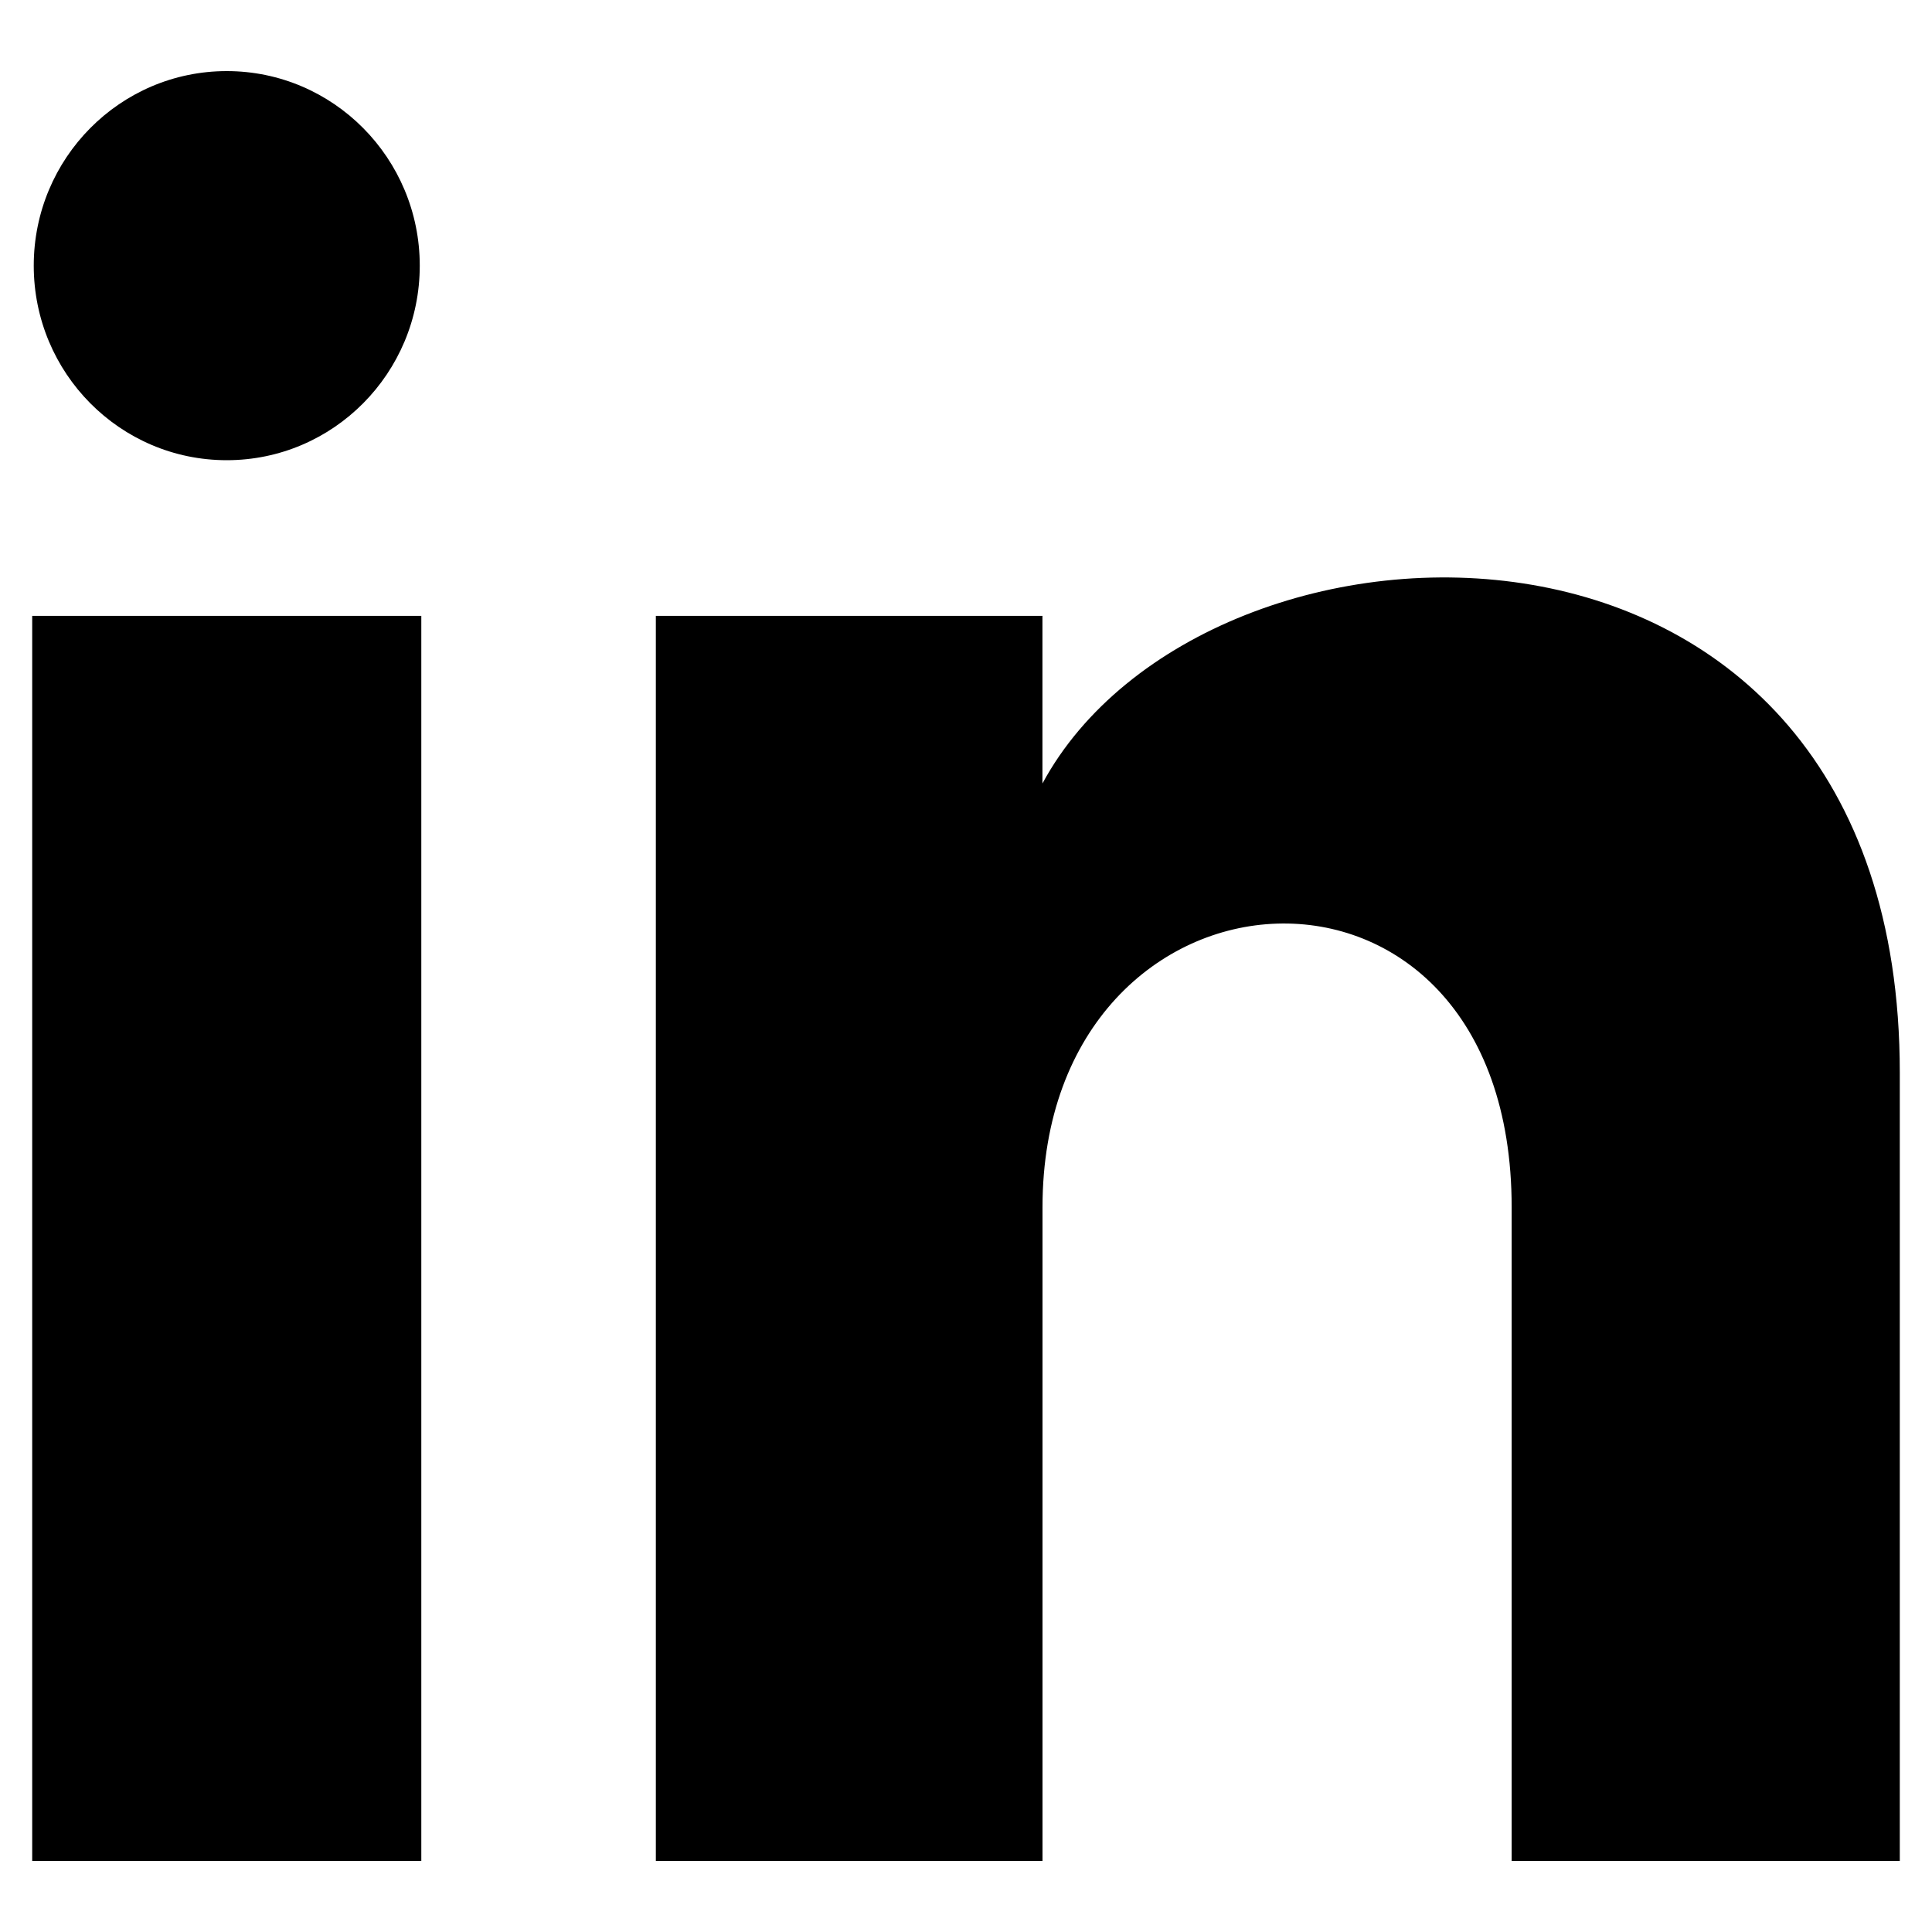
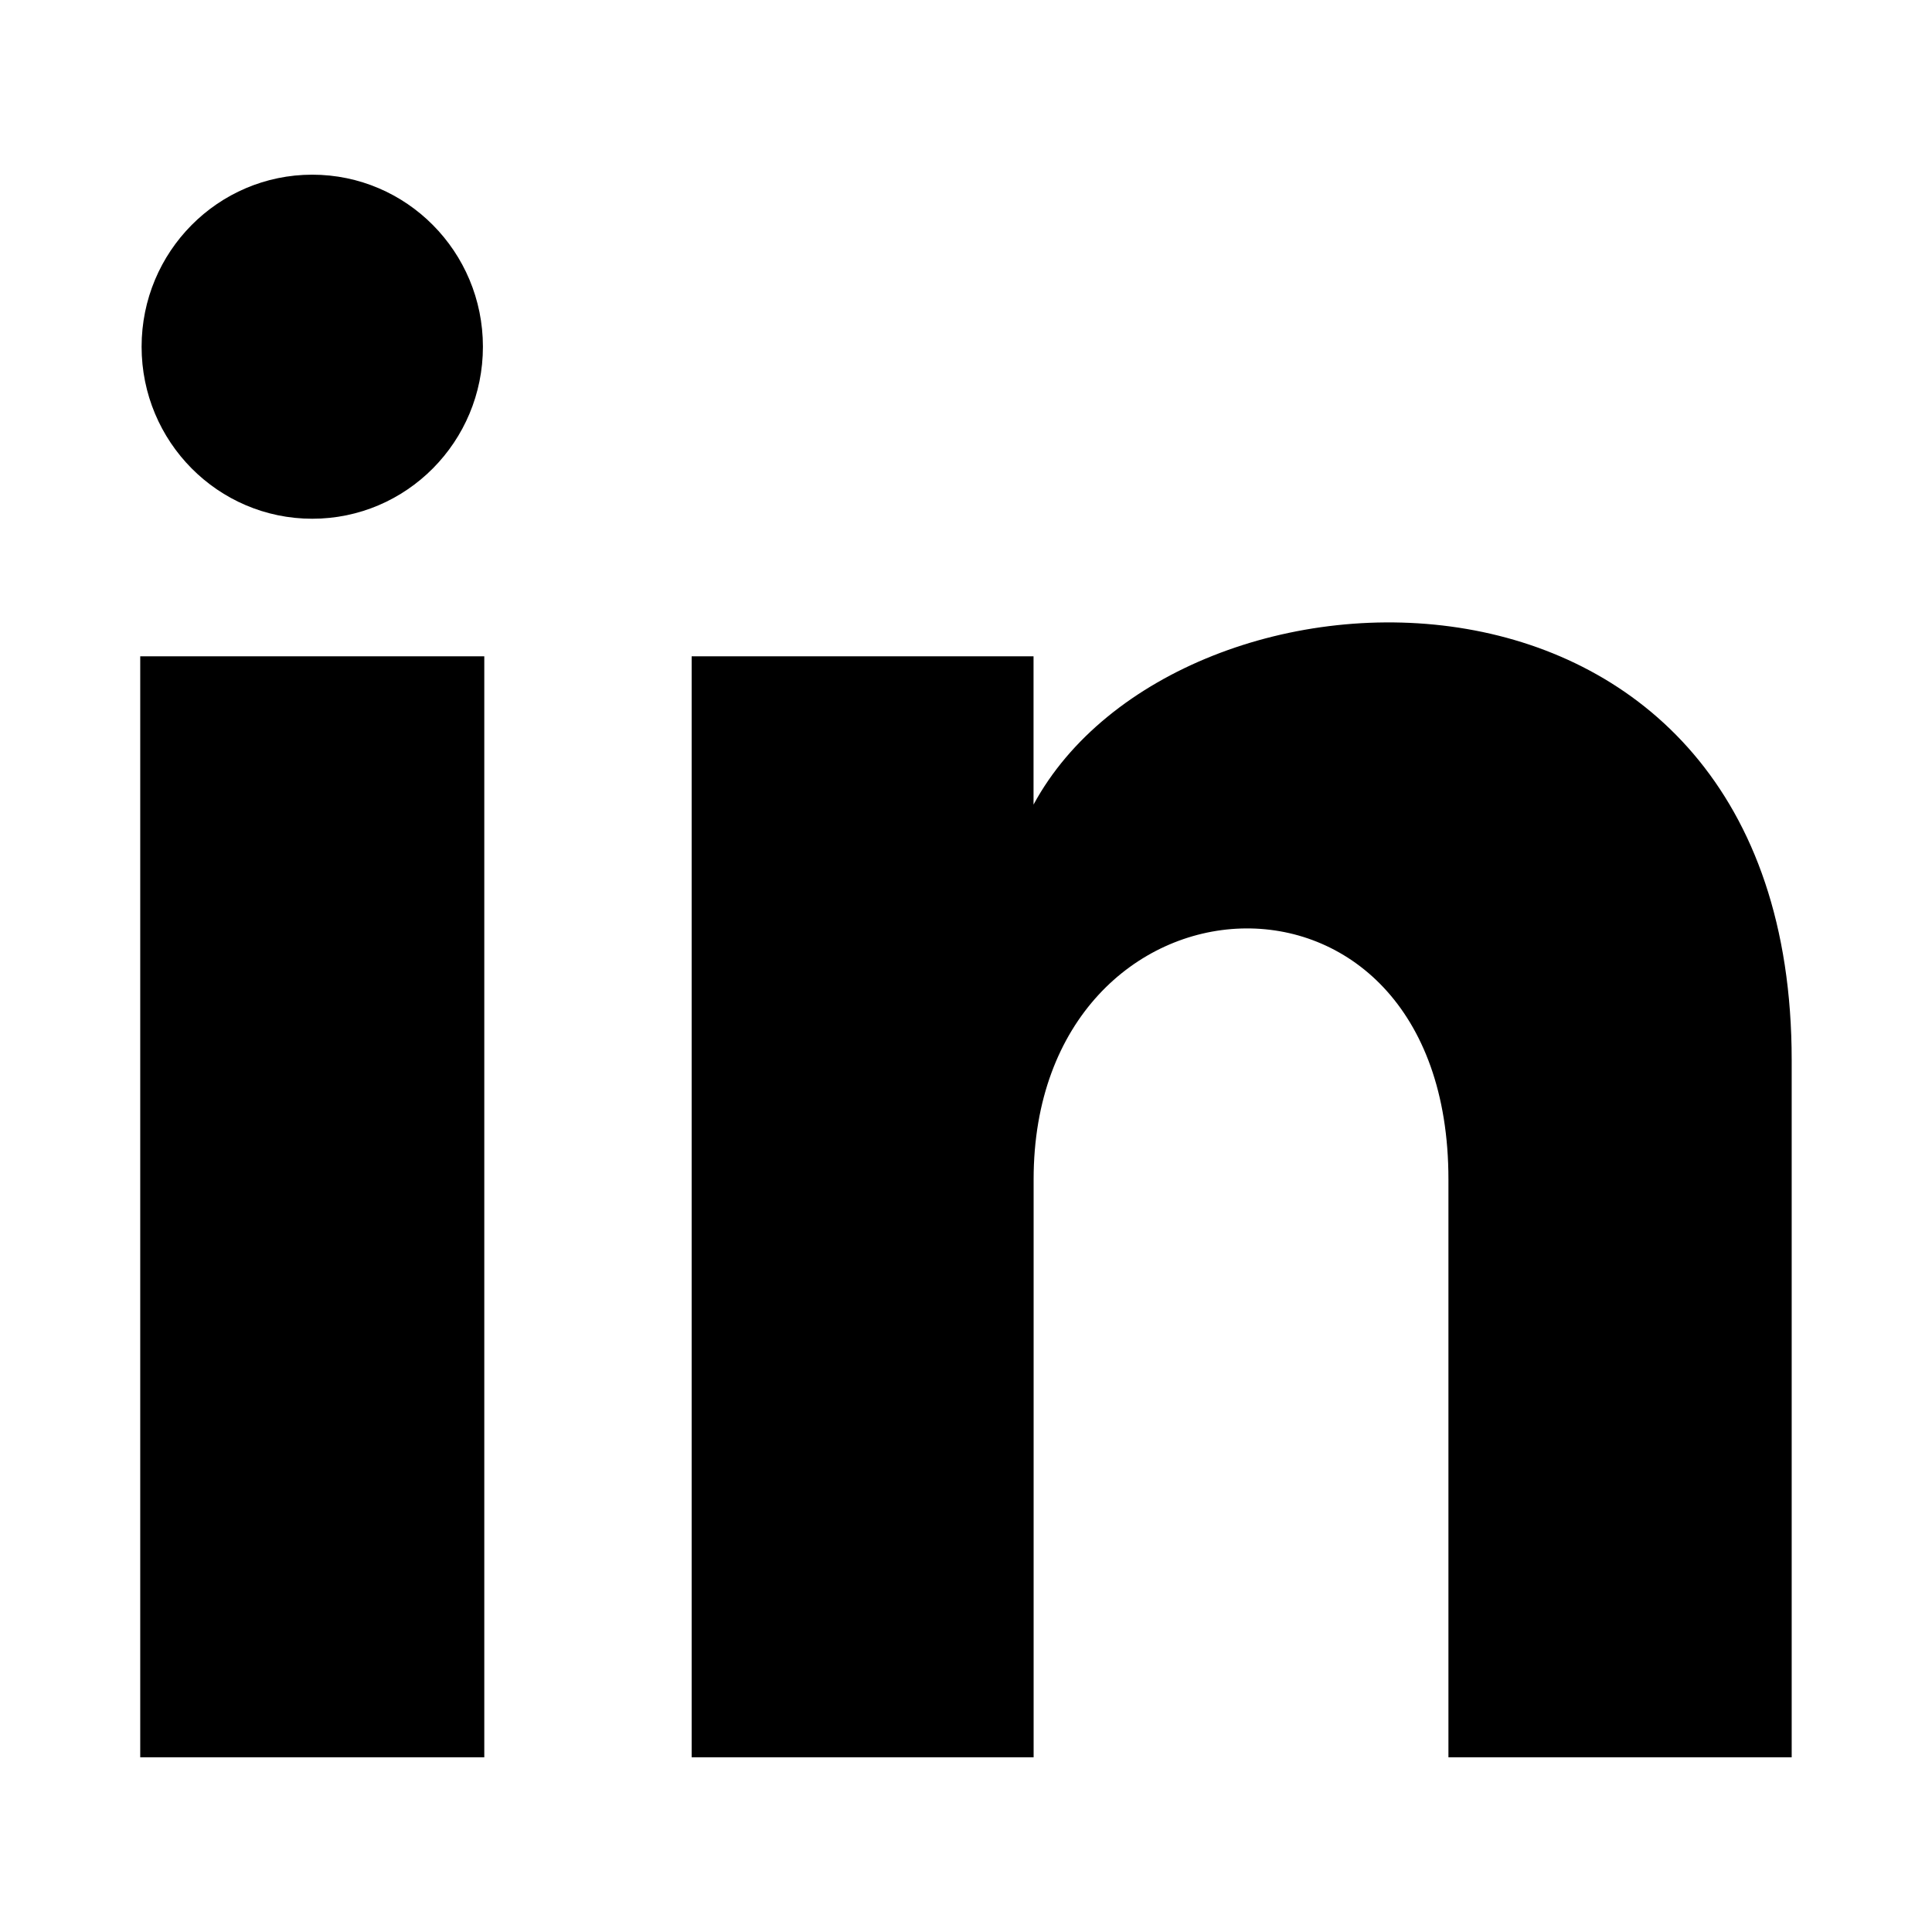
- <svg xmlns="http://www.w3.org/2000/svg" width="30" height="30" viewBox="0 0 30 30" fill="none">
-   <path d="M6.518 4.125C6.518 5.794 5.176 7.146 3.521 7.146C1.865 7.146 0.524 5.794 0.524 4.125C0.524 2.458 1.865 1.104 3.521 1.104C5.176 1.104 6.518 2.458 6.518 4.125ZM6.542 9.563H0.5V28.896H6.542V9.563ZM16.187 9.563H10.184V28.896H16.188V18.747C16.188 13.104 23.473 12.643 23.473 18.747V28.896H29.5V16.654C29.5 7.133 18.719 7.479 16.187 12.166V9.563Z" fill="black" />
+ <svg xmlns="http://www.w3.org/2000/svg" width="24" height="24" viewBox="0 0 24 24" fill="none">
+   <path d="M5.999 4.307C5.999 5.487 5.05 6.444 3.879 6.444C2.708 6.444 1.759 5.487 1.759 4.307C1.759 3.127 2.708 2.17 3.879 2.17C5.05 2.17 5.999 3.127 5.999 4.307ZM6.016 8.153H1.742V21.83H6.016V8.153ZM12.839 8.153H8.592V21.83H12.84V14.651C12.84 10.659 17.993 10.332 17.993 14.651V21.83H22.257V13.17C22.257 6.434 14.631 6.68 12.839 9.995V8.153Z" fill="black" />
</svg>
